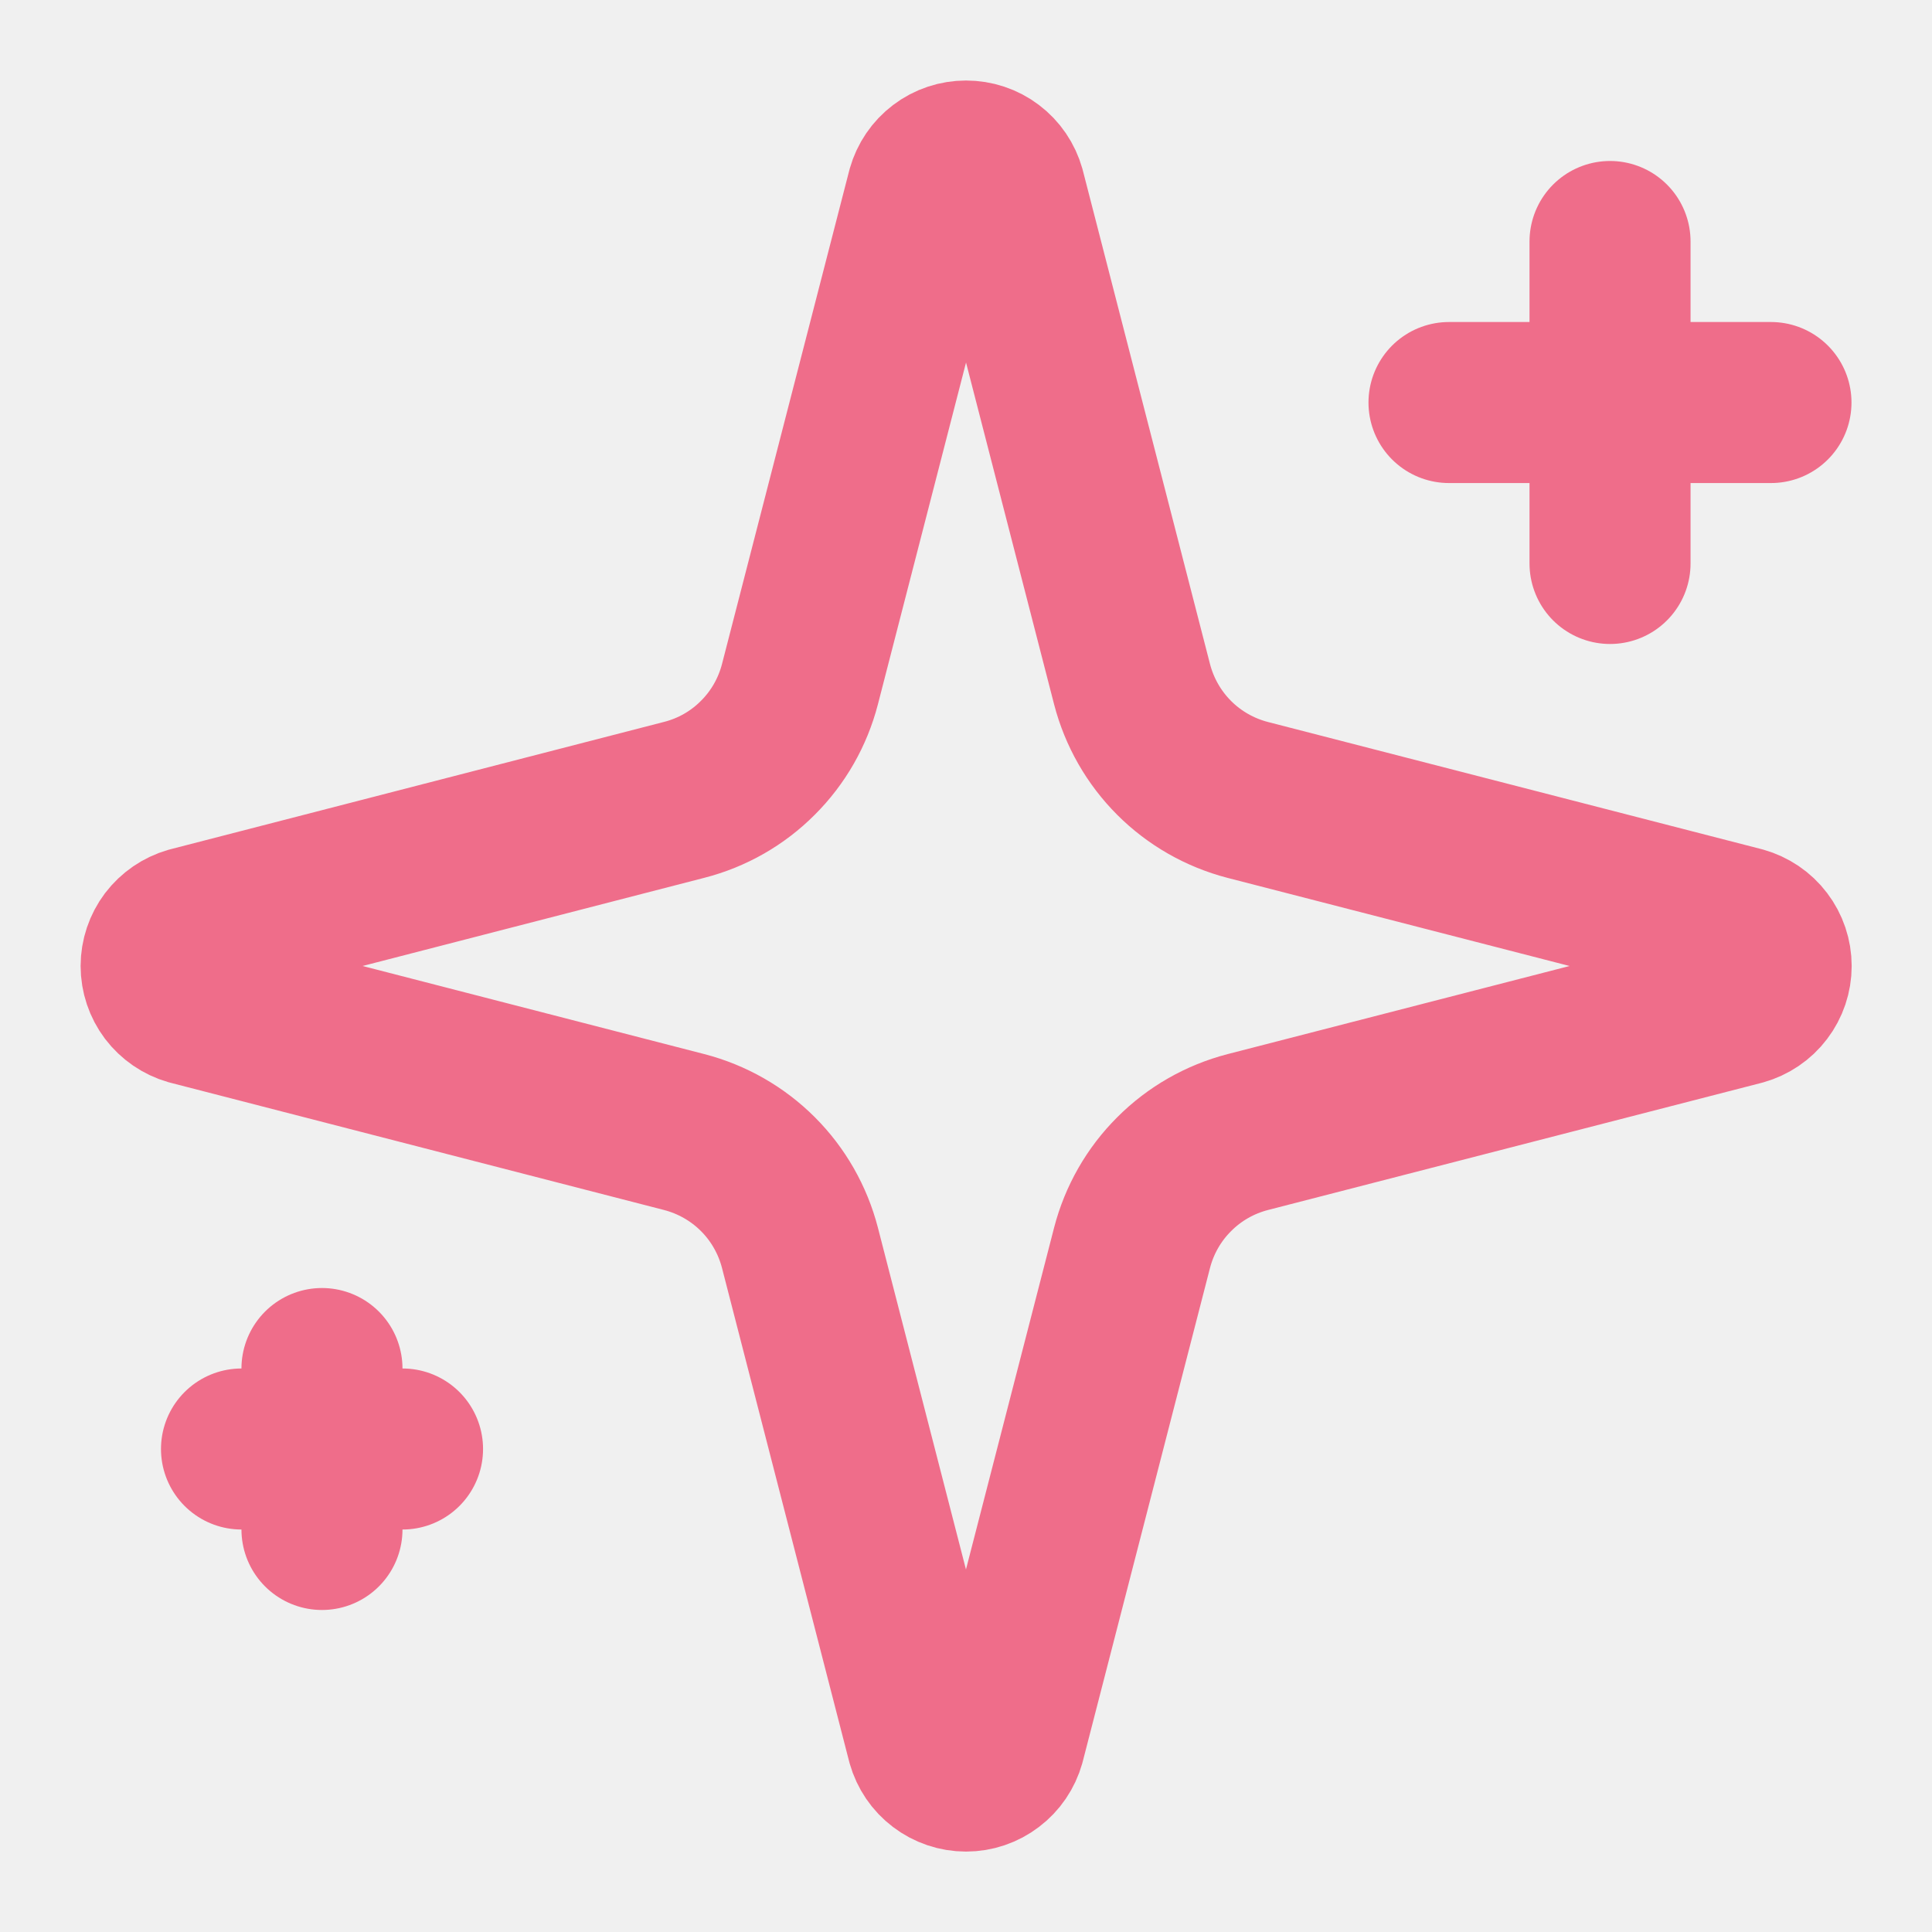
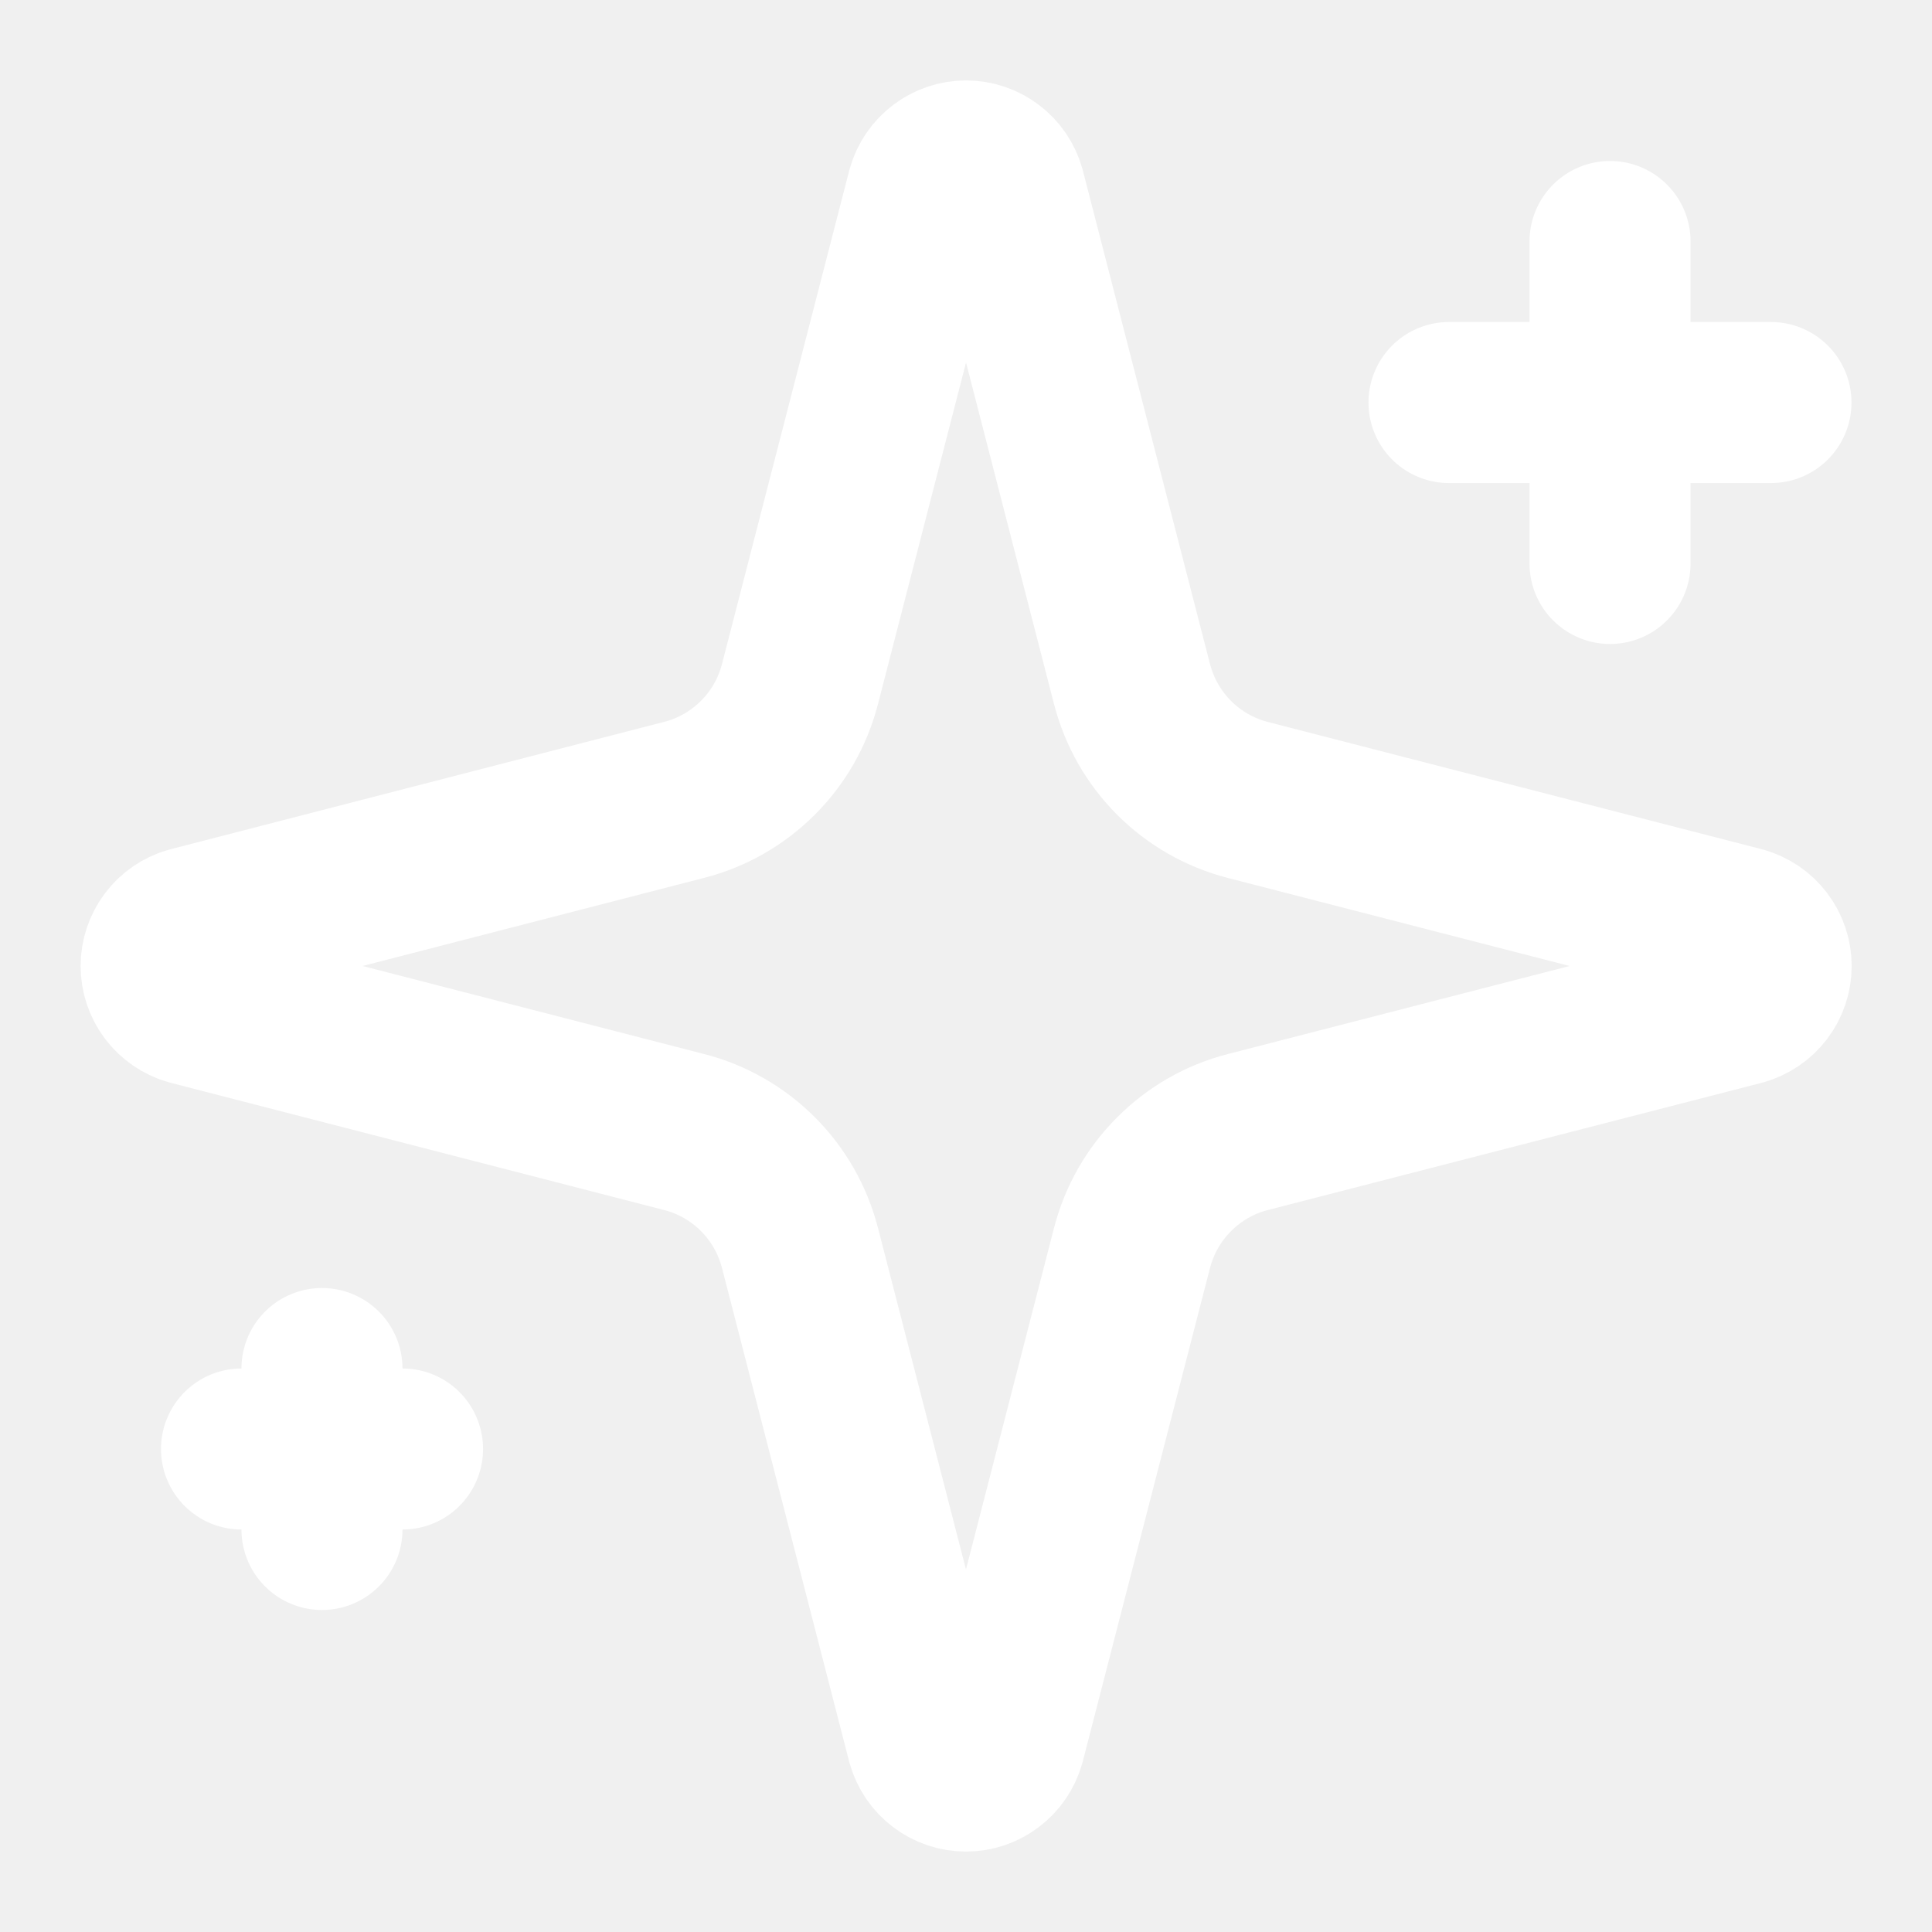
<svg xmlns="http://www.w3.org/2000/svg" width="20" height="20" viewBox="0 0 20 20" fill="none">
-   <g clip-path="url(#clip0_31_26)">
-     <mask id="mask0_31_26" style="mask-type:luminance" maskUnits="userSpaceOnUse" x="0" y="0" width="20" height="20">
-       <path d="M20 0H0V20H20V0Z" fill="white" />
-     </mask>
-     <g mask="url(#mask0_31_26)">
-       <path d="M8.281 12.917C8.206 12.628 8.056 12.365 7.846 12.155C7.635 11.944 7.372 11.794 7.083 11.719L1.971 10.401C1.884 10.376 1.807 10.323 1.752 10.251C1.698 10.179 1.668 10.091 1.668 10C1.668 9.909 1.698 9.821 1.752 9.749C1.807 9.677 1.884 9.624 1.971 9.599L7.083 8.28C7.372 8.206 7.635 8.056 7.845 7.845C8.056 7.635 8.206 7.372 8.281 7.083L9.599 1.971C9.624 1.883 9.676 1.806 9.749 1.751C9.821 1.696 9.91 1.667 10 1.667C10.091 1.667 10.18 1.696 10.252 1.751C10.325 1.806 10.377 1.883 10.402 1.971L11.719 7.083C11.794 7.372 11.944 7.635 12.155 7.846C12.365 8.056 12.628 8.206 12.917 8.281L18.029 9.598C18.117 9.623 18.195 9.675 18.25 9.748C18.305 9.82 18.335 9.909 18.335 10C18.335 10.091 18.305 10.18 18.25 10.252C18.195 10.325 18.117 10.377 18.029 10.402L12.917 11.719C12.628 11.794 12.365 11.944 12.155 12.155C11.944 12.365 11.794 12.628 11.719 12.917L10.401 18.029C10.376 18.117 10.324 18.194 10.251 18.249C10.179 18.304 10.091 18.334 10 18.334C9.909 18.334 9.82 18.304 9.748 18.249C9.675 18.194 9.623 18.117 9.598 18.029L8.281 12.917Z" stroke="#EF6D8A" stroke-width="1.667" stroke-linecap="round" stroke-linejoin="round" />
-       <path d="M16.667 2.5V5.833" stroke="#EF6D8A" stroke-width="1.667" stroke-linecap="round" stroke-linejoin="round" />
-       <path d="M18.333 4.167H15" stroke="#EF6D8A" stroke-width="1.667" stroke-linecap="round" stroke-linejoin="round" />
-       <path d="M3.333 14.167V15.833" stroke="#EF6D8A" stroke-width="1.667" stroke-linecap="round" stroke-linejoin="round" />
-       <path d="M4.167 15H2.5" stroke="#EF6D8A" stroke-width="1.667" stroke-linecap="round" stroke-linejoin="round" />
-     </g>
+   <g clip-path="url(#clip0_14_3)">
+     <path d="M8.281 12.917C8.206 12.628 8.056 12.365 7.846 12.155C7.635 11.944 7.372 11.793 7.083 11.719L1.971 10.401C1.884 10.376 1.807 10.323 1.752 10.251C1.698 10.179 1.668 10.091 1.668 10C1.668 9.909 1.698 9.821 1.752 9.749C1.807 9.676 1.884 9.624 1.971 9.599L7.083 8.28C7.372 8.206 7.635 8.055 7.845 7.845C8.056 7.635 8.206 7.372 8.281 7.083L9.599 1.971C9.624 1.883 9.676 1.806 9.749 1.751C9.821 1.696 9.91 1.666 10 1.666C10.091 1.666 10.18 1.696 10.252 1.751C10.325 1.806 10.377 1.883 10.402 1.971L11.719 7.083C11.794 7.372 11.944 7.635 12.155 7.846C12.365 8.056 12.628 8.206 12.917 8.281L18.029 9.598C18.117 9.623 18.195 9.675 18.25 9.748C18.305 9.82 18.335 9.909 18.335 10C18.335 10.091 18.305 10.18 18.25 10.252C18.195 10.325 18.117 10.377 18.029 10.402L12.917 11.719C12.628 11.793 12.365 11.944 12.155 12.155C11.944 12.365 11.794 12.628 11.719 12.917L10.401 18.029C10.376 18.117 10.324 18.194 10.251 18.249C10.179 18.304 10.091 18.334 10 18.334C9.909 18.334 9.82 18.304 9.748 18.249C9.675 18.194 9.623 18.117 9.598 18.029L8.281 12.917Z" stroke="white" stroke-width="1.667" stroke-linecap="round" stroke-linejoin="round" />
+     <path d="M16.667 2.5V5.833" stroke="white" stroke-width="1.667" stroke-linecap="round" stroke-linejoin="round" />
+     <path d="M18.333 4.167H15" stroke="white" stroke-width="1.667" stroke-linecap="round" stroke-linejoin="round" />
+     <path d="M3.333 14.167V15.833" stroke="white" stroke-width="1.667" stroke-linecap="round" stroke-linejoin="round" />
+     <path d="M4.167 15H2.5" stroke="white" stroke-width="1.667" stroke-linecap="round" stroke-linejoin="round" />
  </g>
  <defs>
-     <clipPath id="clip0_31_26">
+     <clipPath id="clip0_14_3">
      <rect width="20" height="20" fill="white" />
    </clipPath>
  </defs>
</svg>
